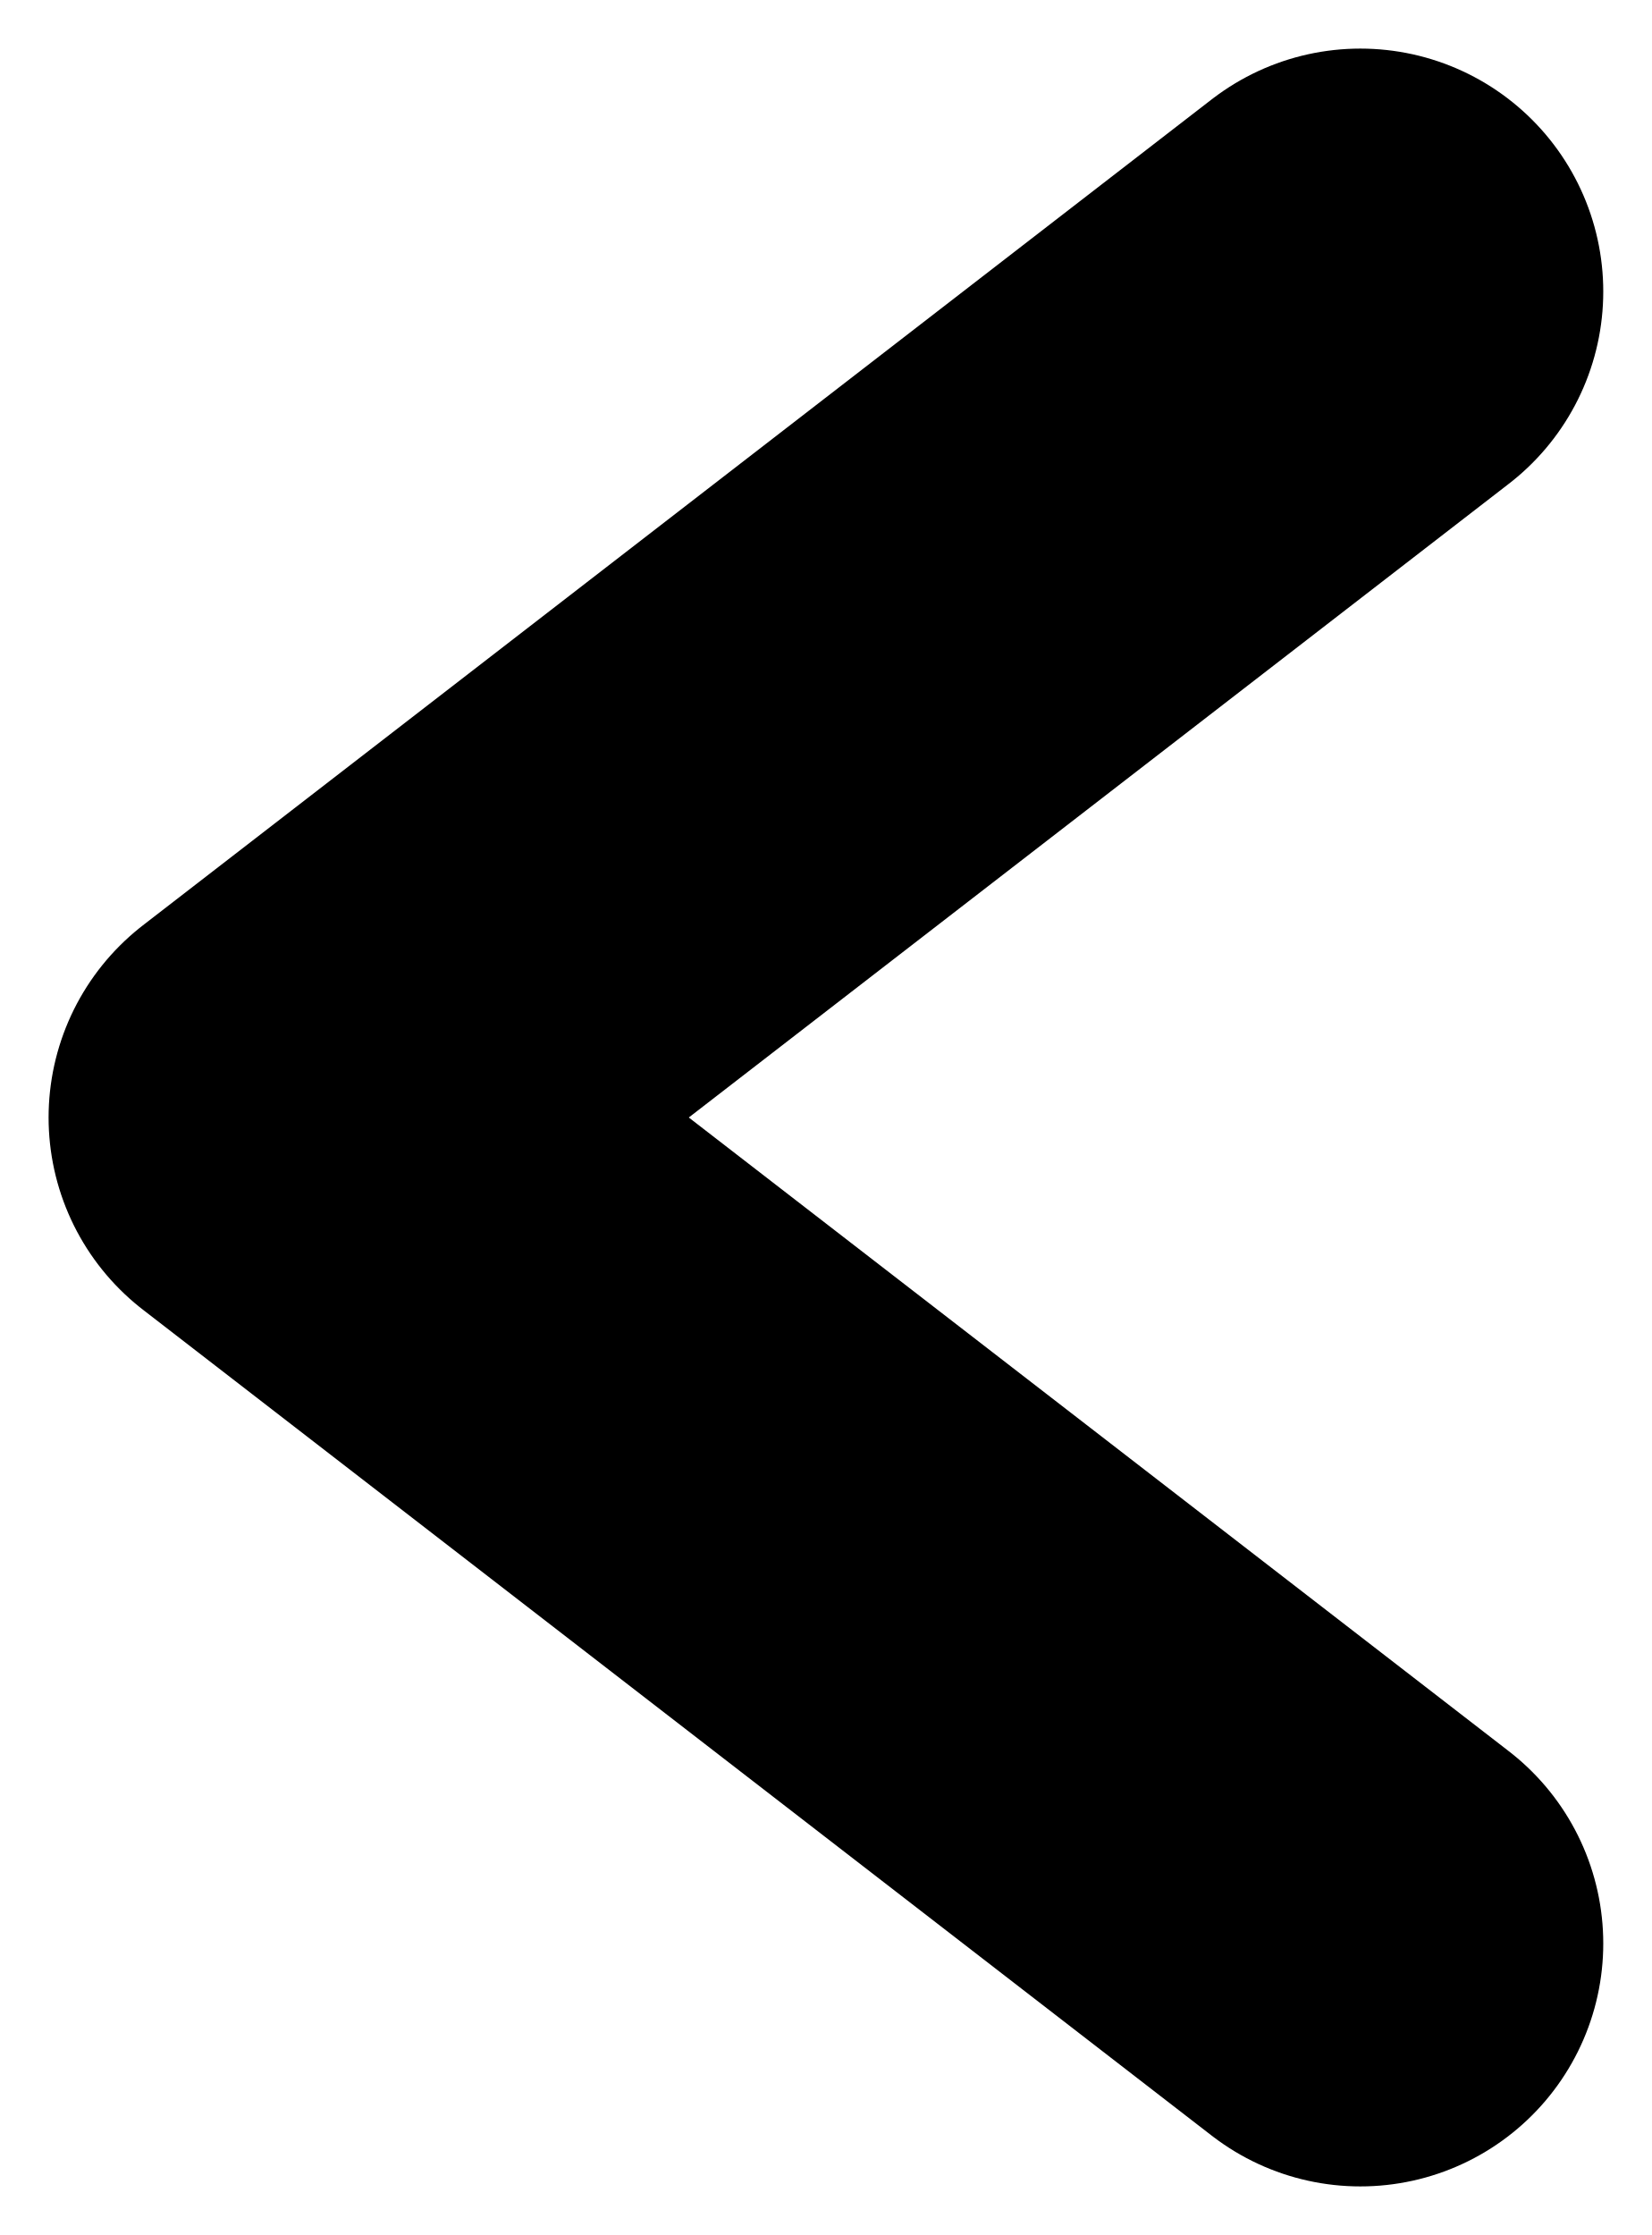
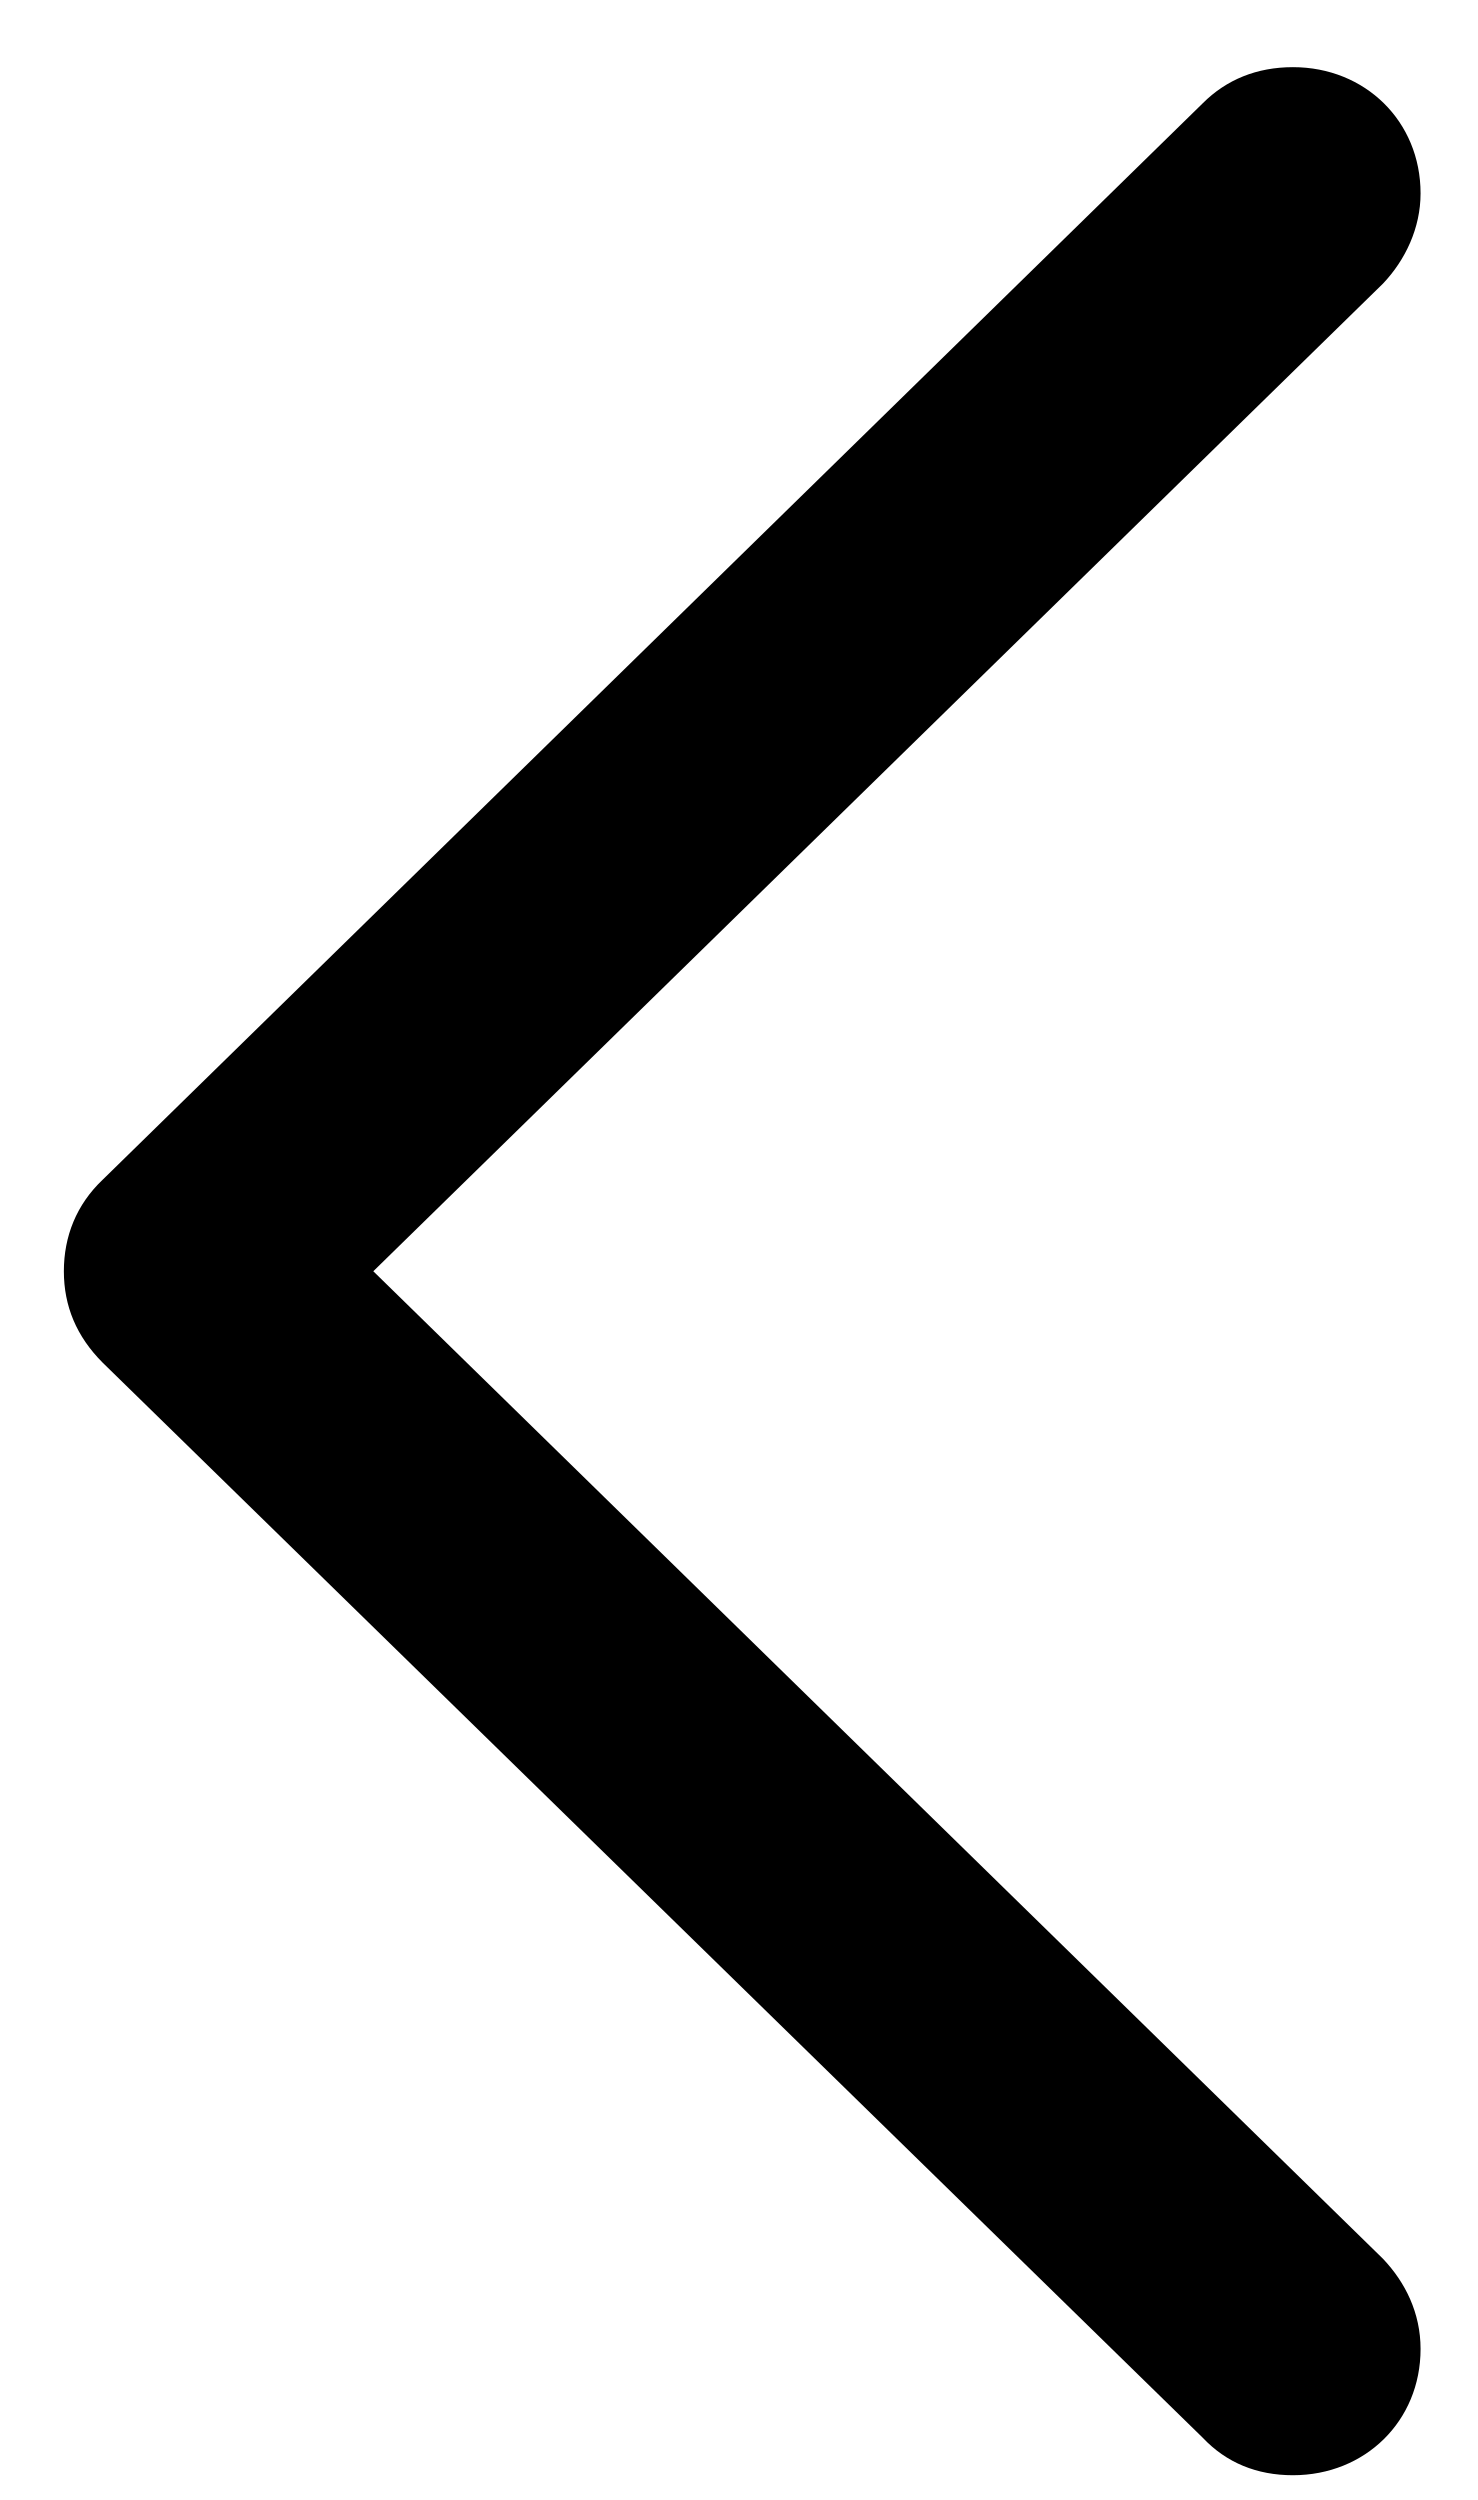
- <svg xmlns="http://www.w3.org/2000/svg" width="17" height="23" viewBox="0 0 17 23" fill="none">
-   <path d="M14 3L3 11.5L14 20" stroke="black" stroke-width="5" stroke-linecap="round" stroke-linejoin="round" />
+ <svg xmlns="http://www.w3.org/2000/svg" width="13" height="22" viewBox="0 0 13 22" fill="none">
+   <path d="M0.562 11.187C0.562 11.492 0.672 11.76 0.904 11.992L10.585 21.453C10.792 21.672 11.06 21.782 11.378 21.782C12.013 21.782 12.501 21.306 12.501 20.671C12.501 20.354 12.367 20.085 12.171 19.878L3.285 11.187L12.171 2.495C12.367 2.288 12.501 2.007 12.501 1.702C12.501 1.067 12.013 0.591 11.378 0.591C11.06 0.591 10.792 0.701 10.585 0.908L0.904 10.381C0.672 10.601 0.562 10.881 0.562 11.187Z" fill="black" />
</svg>
